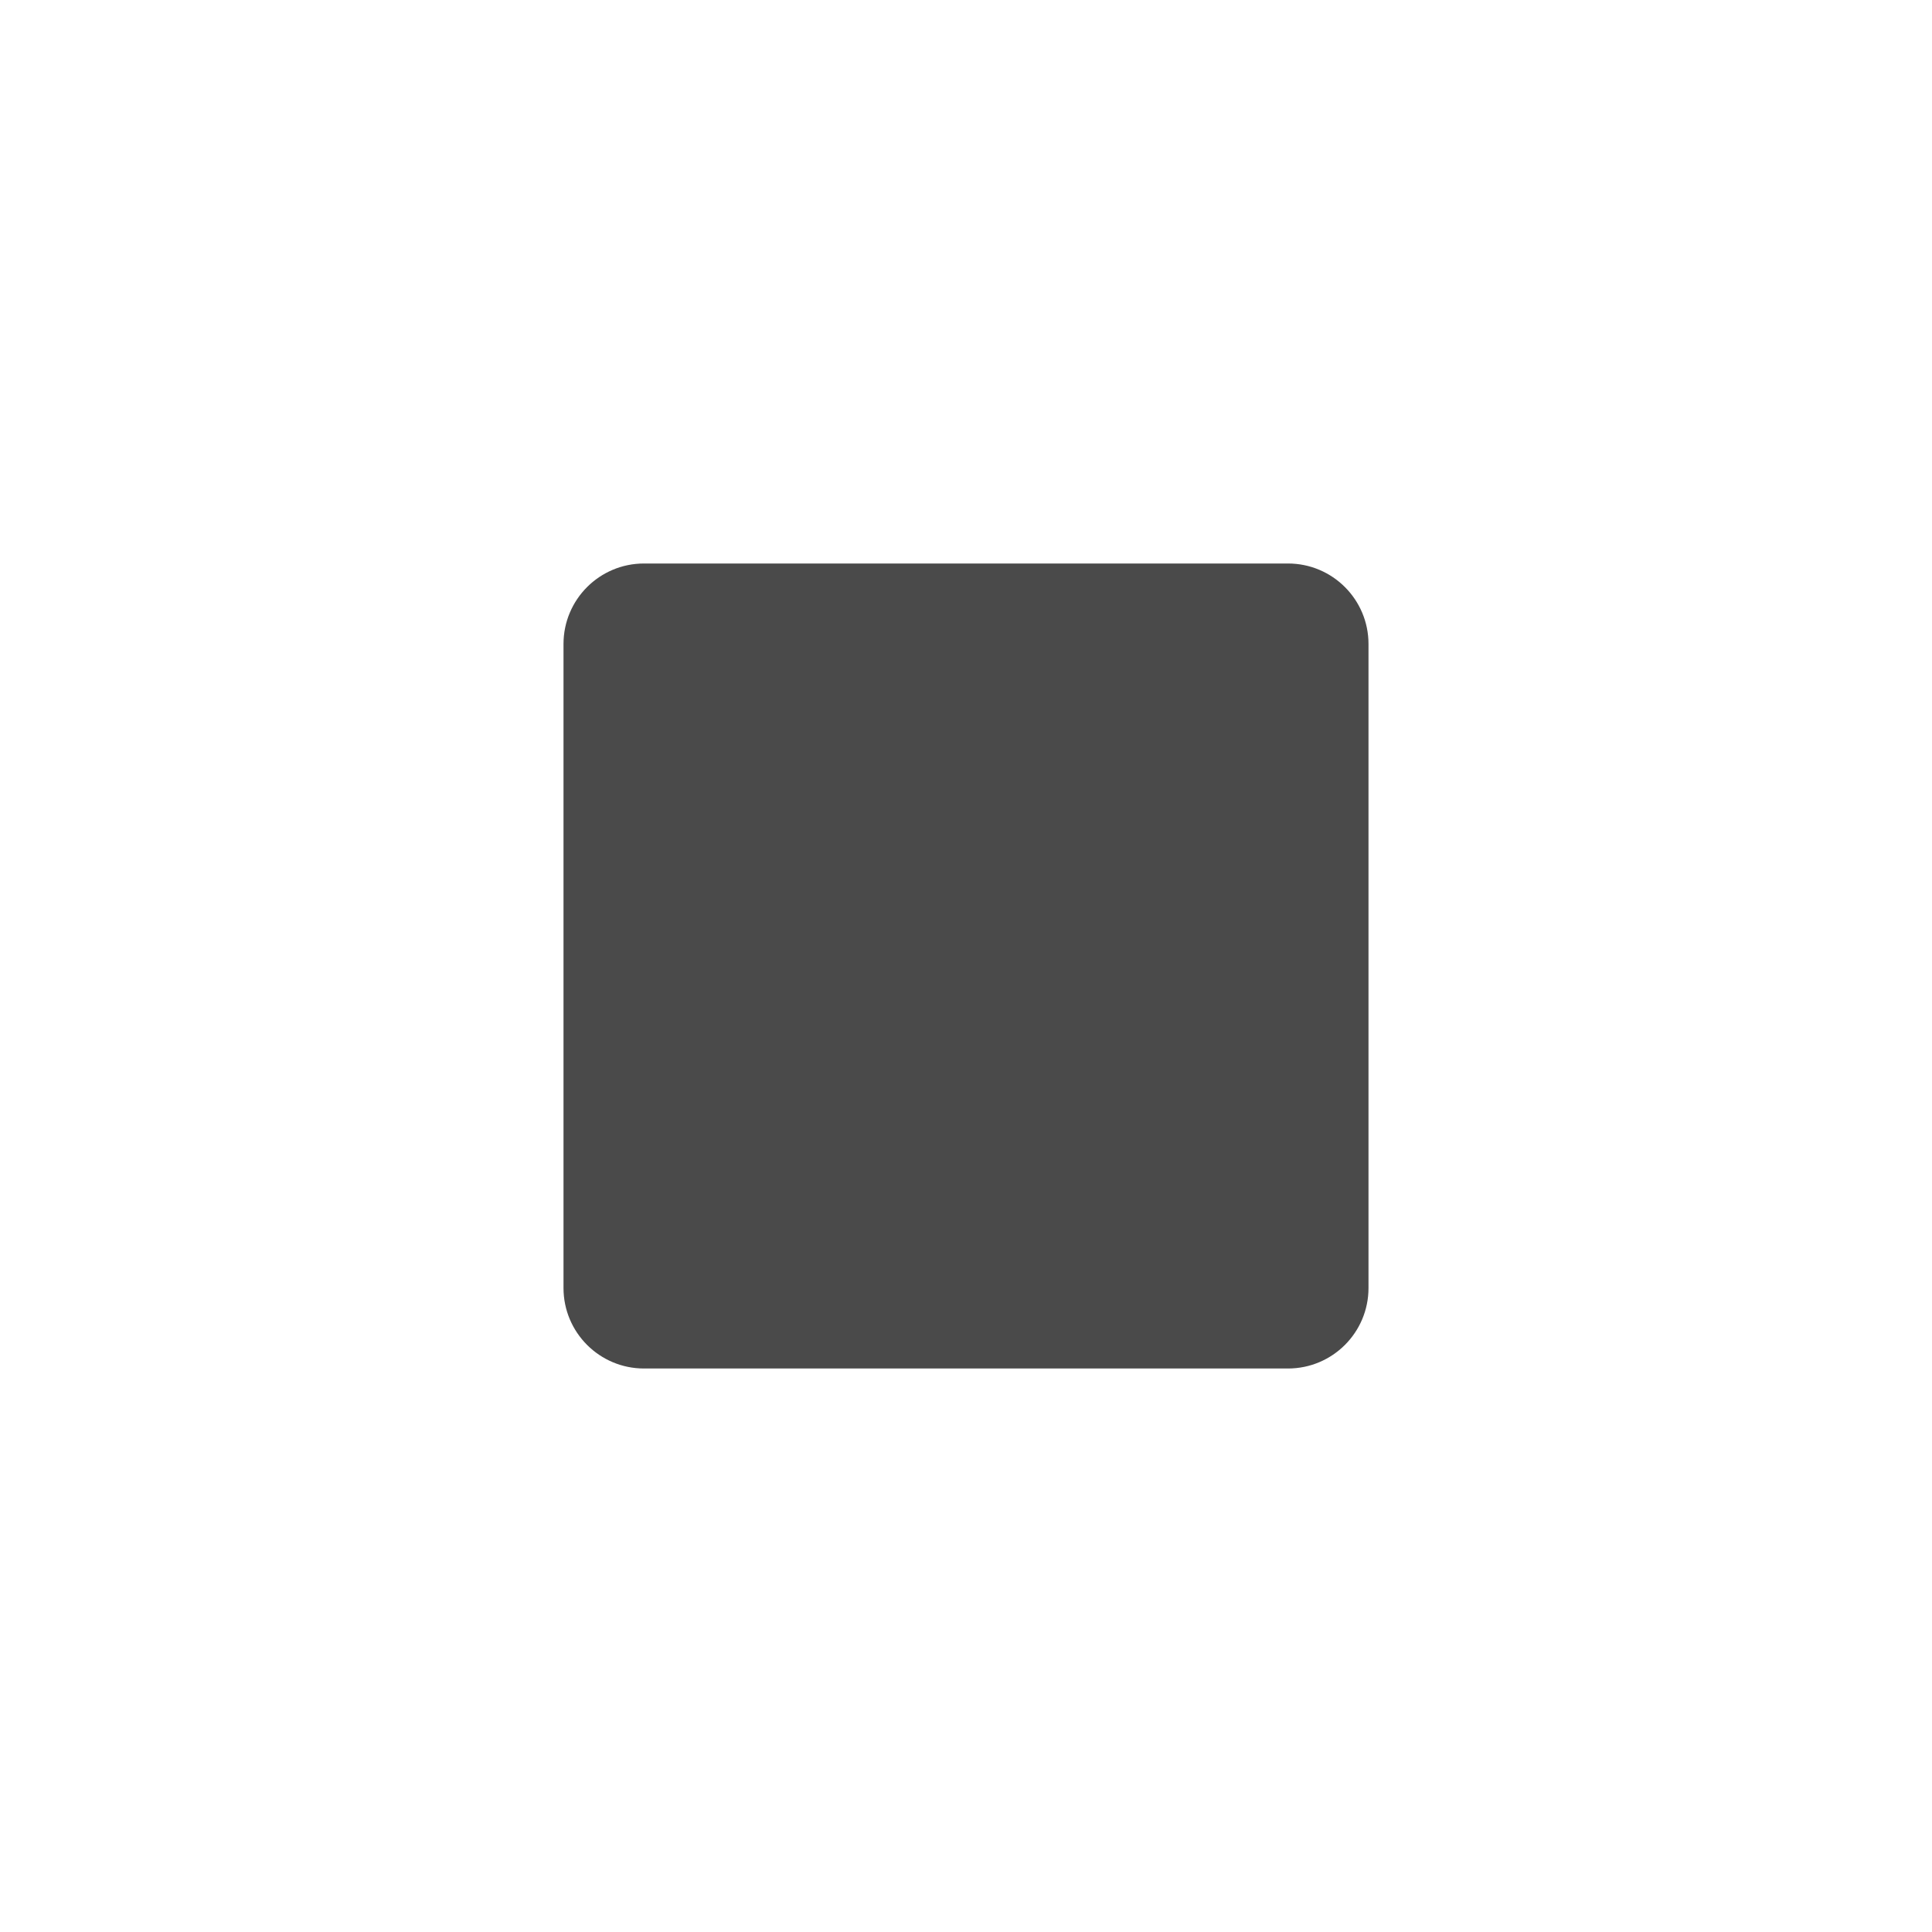
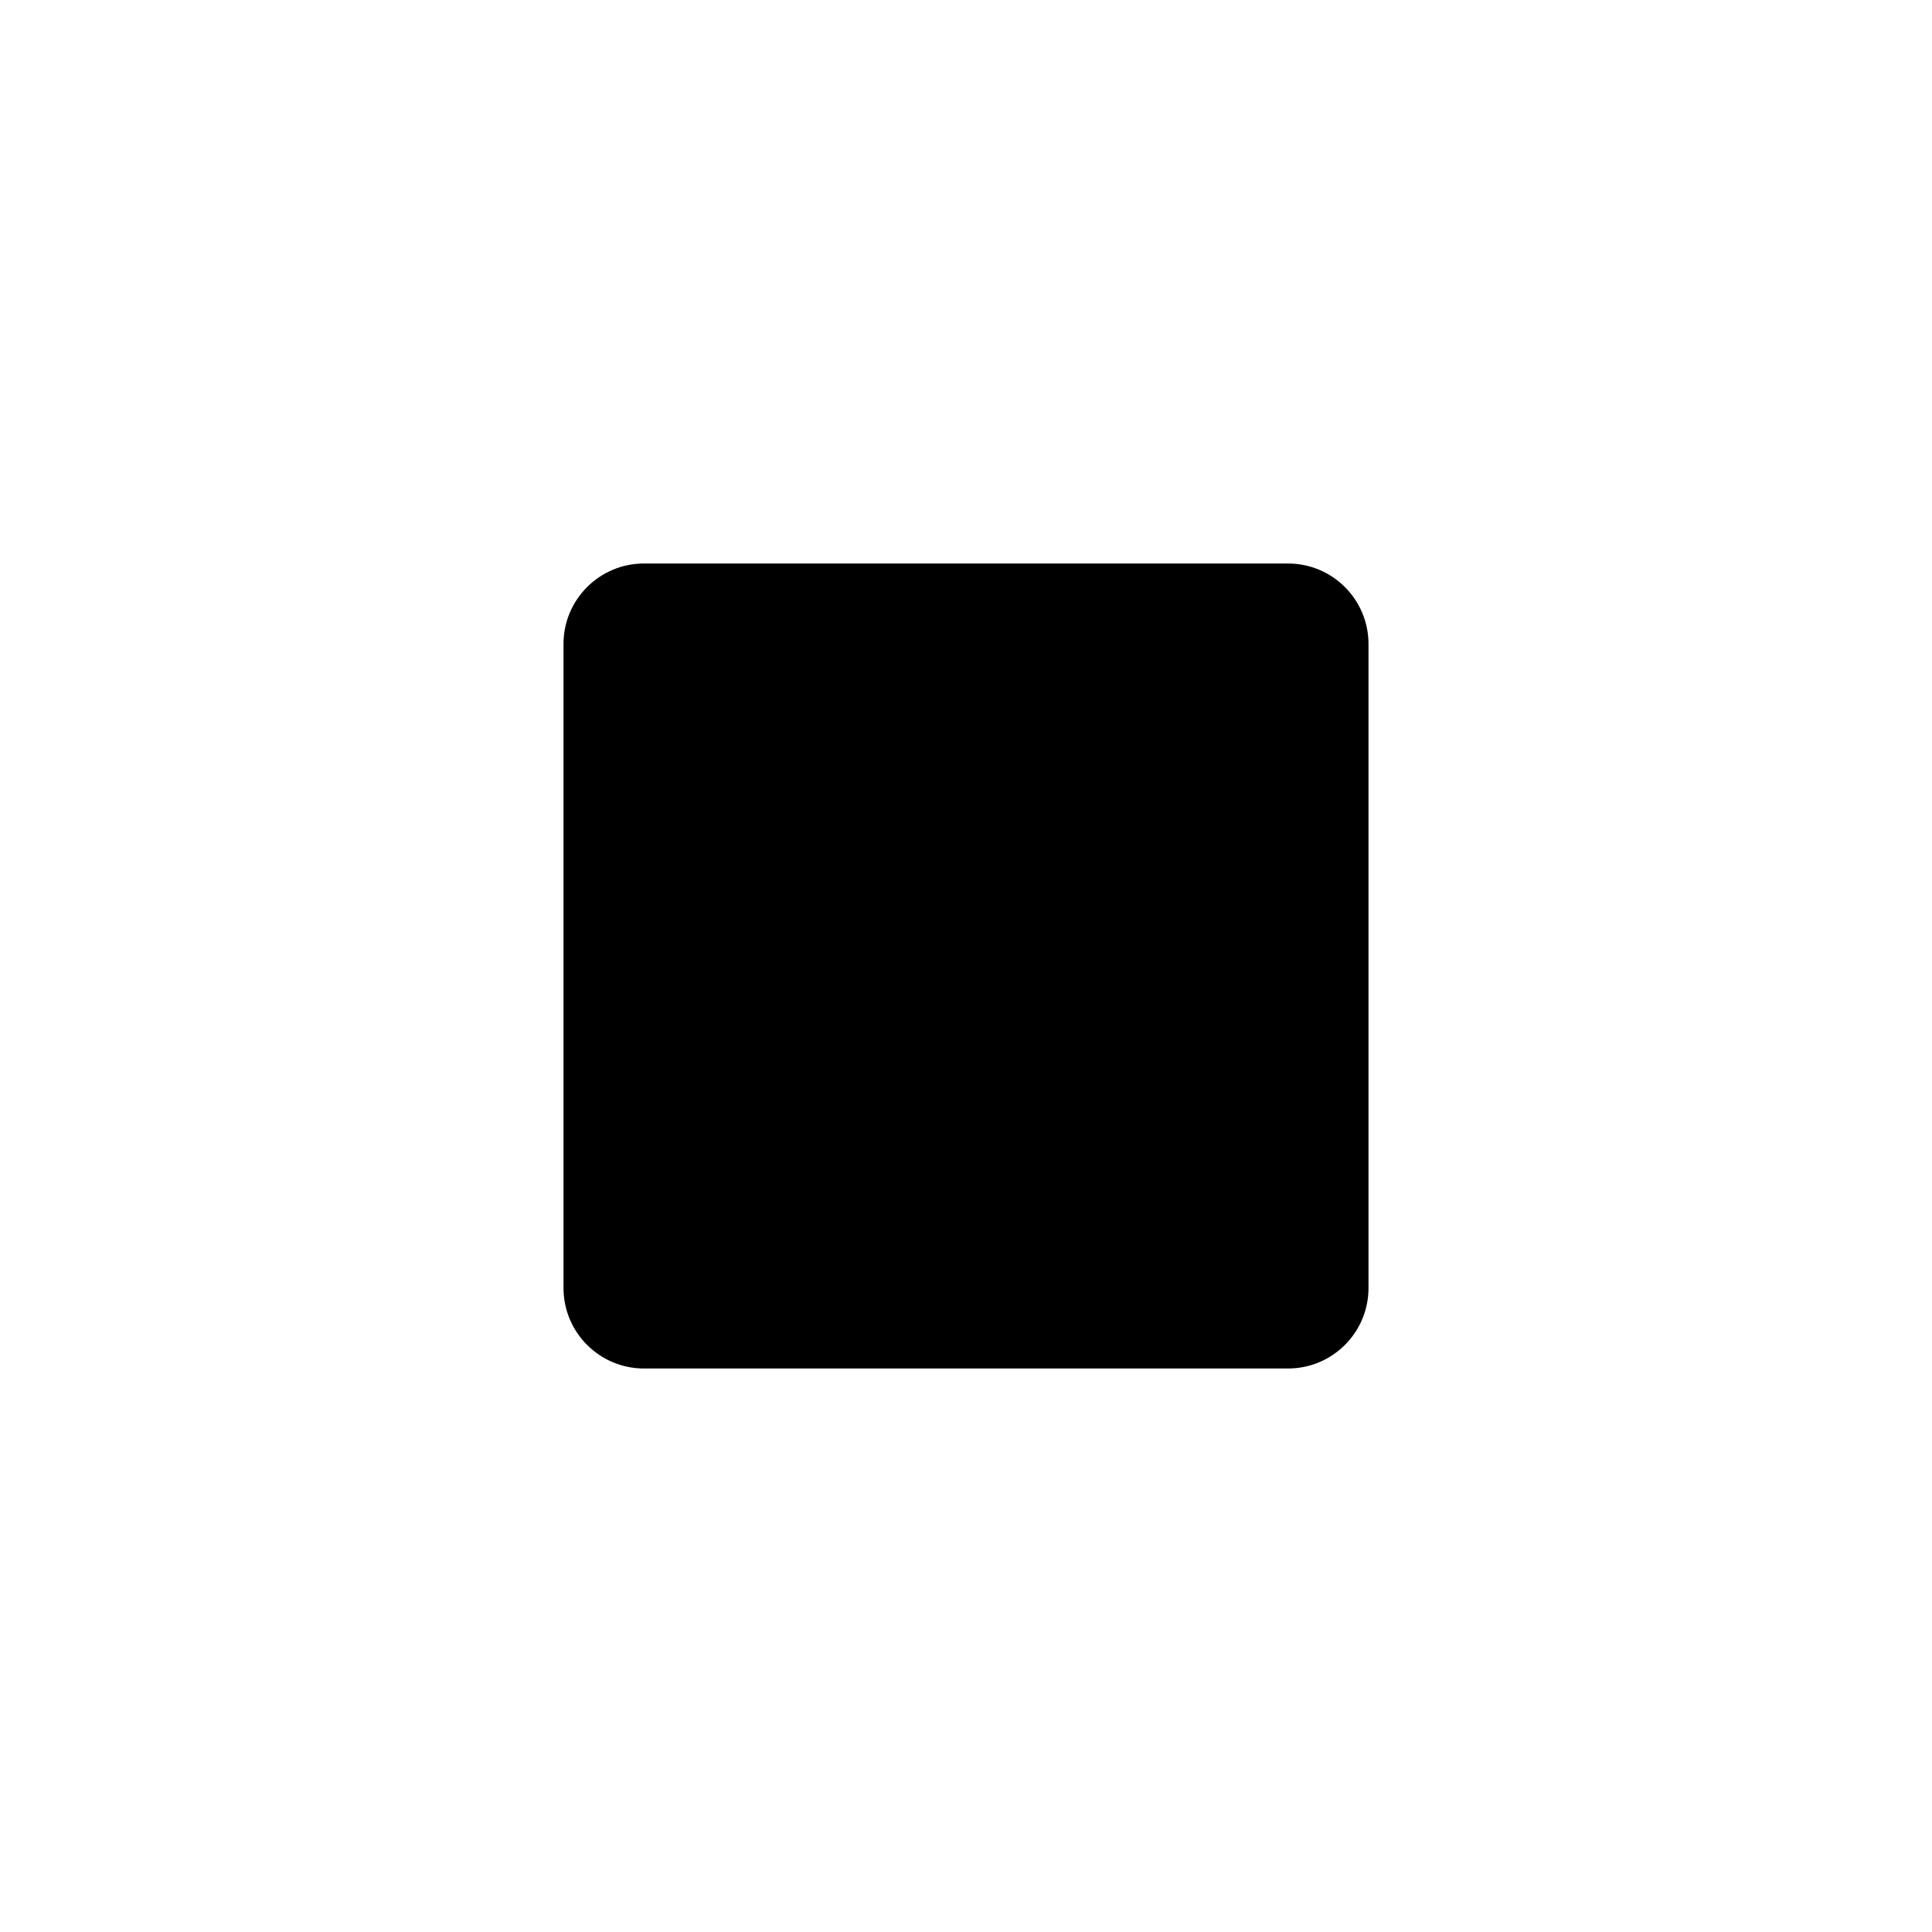
<svg xmlns="http://www.w3.org/2000/svg" width="24px" height="24px" viewBox="0 0 24 24" version="1.1">
-   <g id="icon-stop" stroke="none" stroke-width="1" fill="none" fill-rule="evenodd">
-     <rect id="矩形" fill="#4A4A4A" x="7" y="7" width="10" height="10" rx="1" />
+   <g id="icon-stop" stroke="none" stroke-width="1" fill-rule="evenodd">
+     <rect id="矩形" x="7" y="7" width="10" height="10" rx="1" />
  </g>
</svg>
